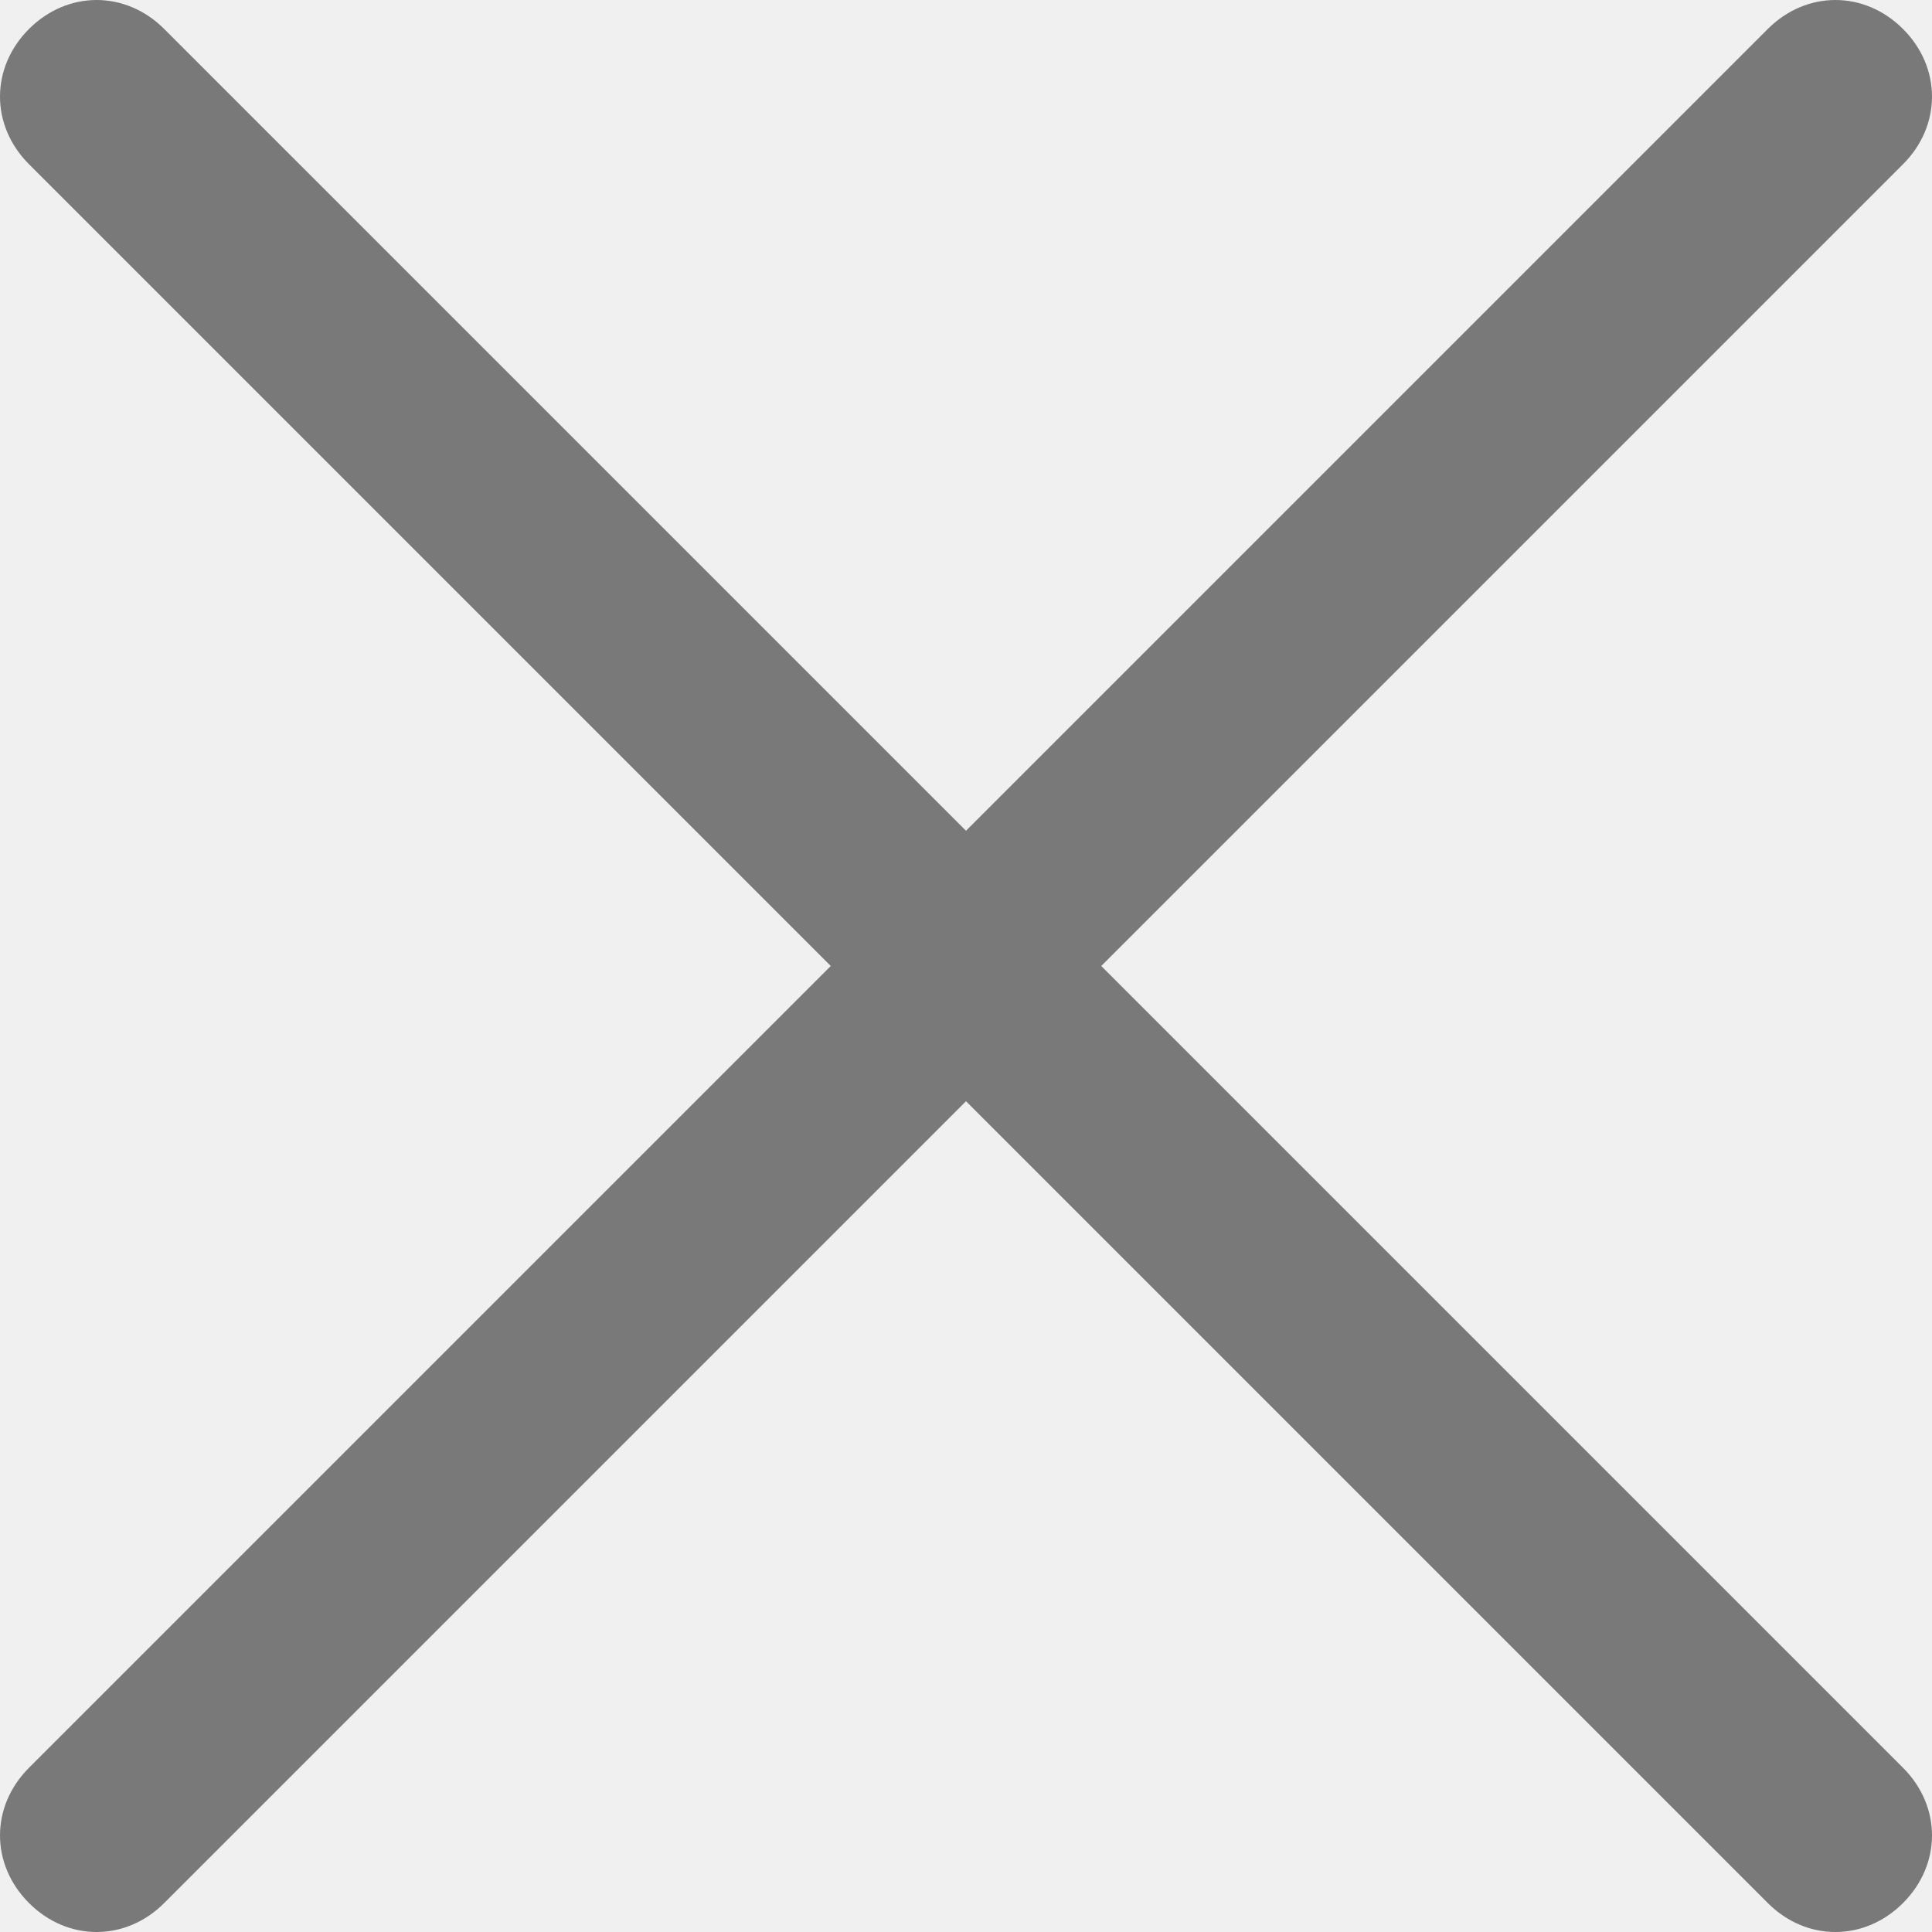
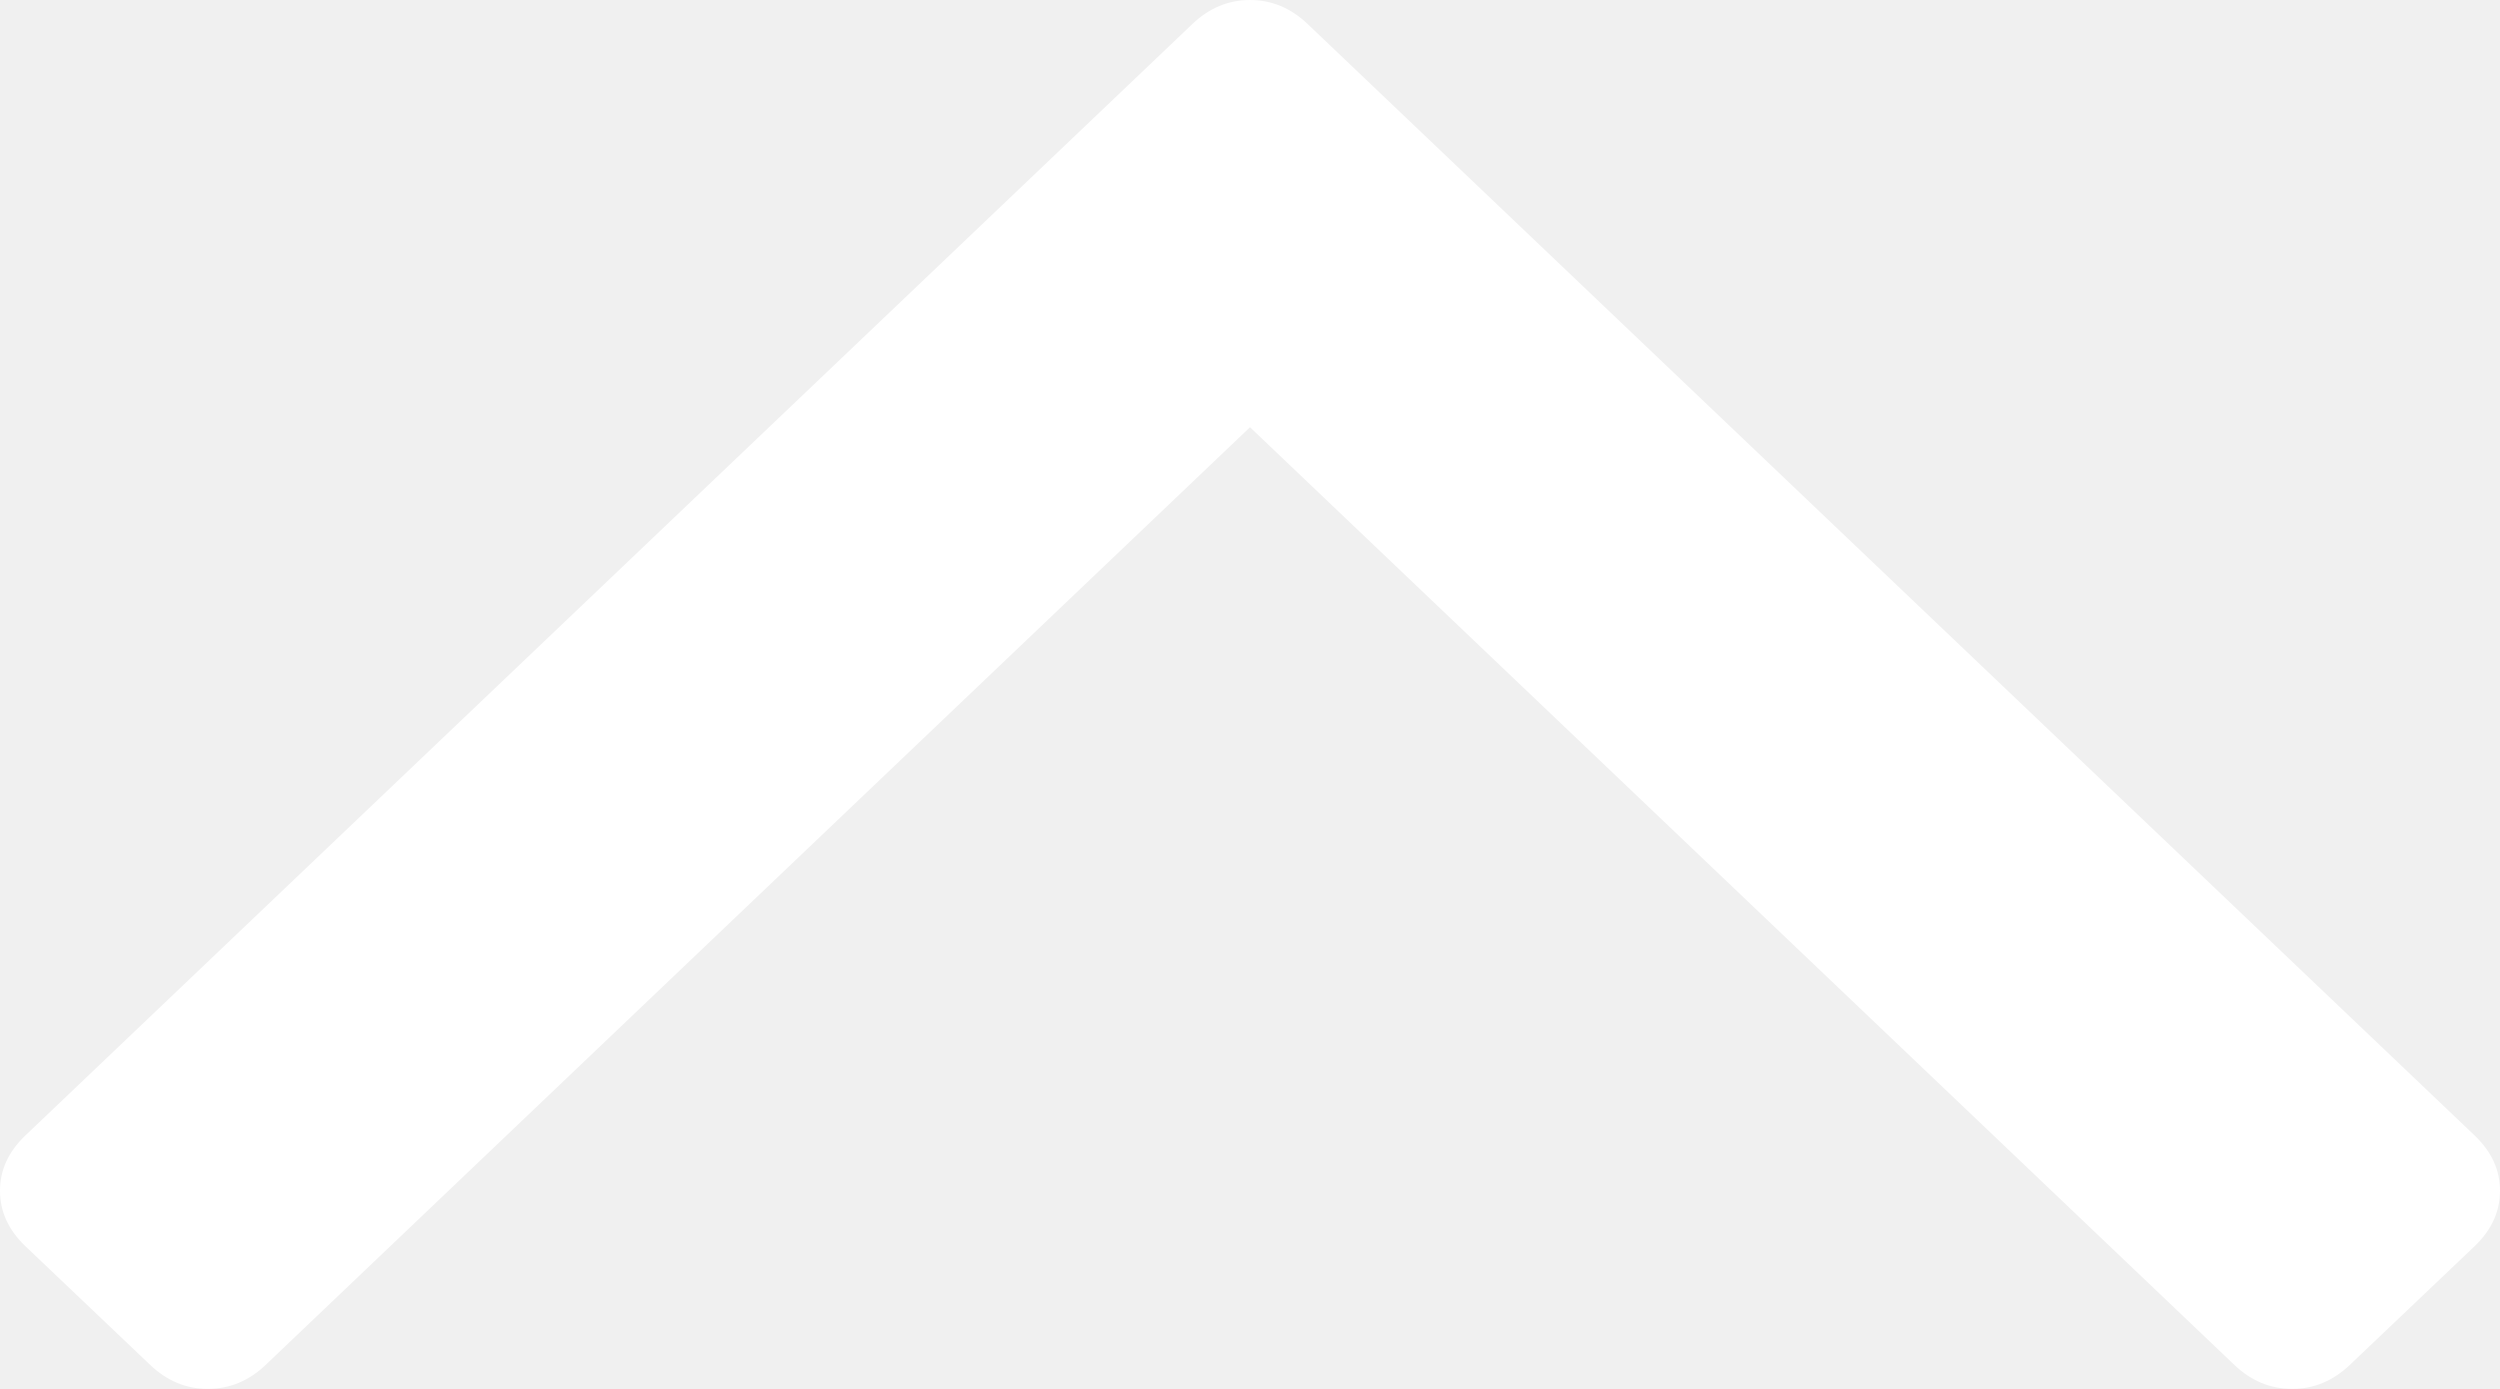
- <svg xmlns="http://www.w3.org/2000/svg" version="1.1" width="15px" height="15px">
-   <g transform="matrix(1 0 0 1 -639 -6 )">
-     <path d="M 14.775 14.775  C 14.625 14.925  14.438 15  14.25 15  C 14.062 15  13.875 14.925  13.725 14.775  L 0.225 1.275  C -0.075 0.975  -0.075 0.525  0.225 0.225  C 0.525 -0.075  0.975 -0.075  1.275 0.225  L 14.775 13.725  C 15.075 14.025  15.075 14.475  14.775 14.775  Z M 1.275 14.775  C 1.125 14.925  0.938 15  0.75 15  C 0.562 15  0.375 14.925  0.225 14.775  C -0.075 14.475  -0.075 14.025  0.225 13.725  L 13.725 0.225  C 14.025 -0.075  14.475 -0.075  14.775 0.225  C 15.075 0.525  15.075 0.975  14.775 1.275  L 1.275 14.775  Z " fill-rule="nonzero" fill="#797979" stroke="none" transform="matrix(1 0 0 1 639 6 )" />
+ <svg xmlns="http://www.w3.org/2000/svg" version="1.1" width="9px" height="5px">
+   <g transform="matrix(1 0 0 1 -181 -178 )">
+     <path d="M 8.91 4.089  C 8.97 4.147  9 4.212  9 4.287  C 9 4.361  8.97 4.427  8.91 4.485  L 8.459 4.914  C 8.399 4.971  8.33 5  8.252 5  C 8.173 5  8.104 4.971  8.044 4.914  L 4.5 1.538  L 0.956 4.914  C 0.896 4.971  0.827 5  0.748 5  C 0.67 5  0.601 4.971  0.541 4.914  L 0.09 4.485  C 0.03 4.427  0 4.361  0 4.287  C 0 4.212  0.03 4.147  0.09 4.089  L 4.293 0.086  C 4.353 0.029  4.422 0  4.5 0  C 4.578 0  4.647 0.029  4.707 0.086  L 8.91 4.089  Z " fill-rule="nonzero" fill="#ffffff" stroke="none" transform="matrix(1 0 0 1 181 178 )" />
  </g>
</svg>
